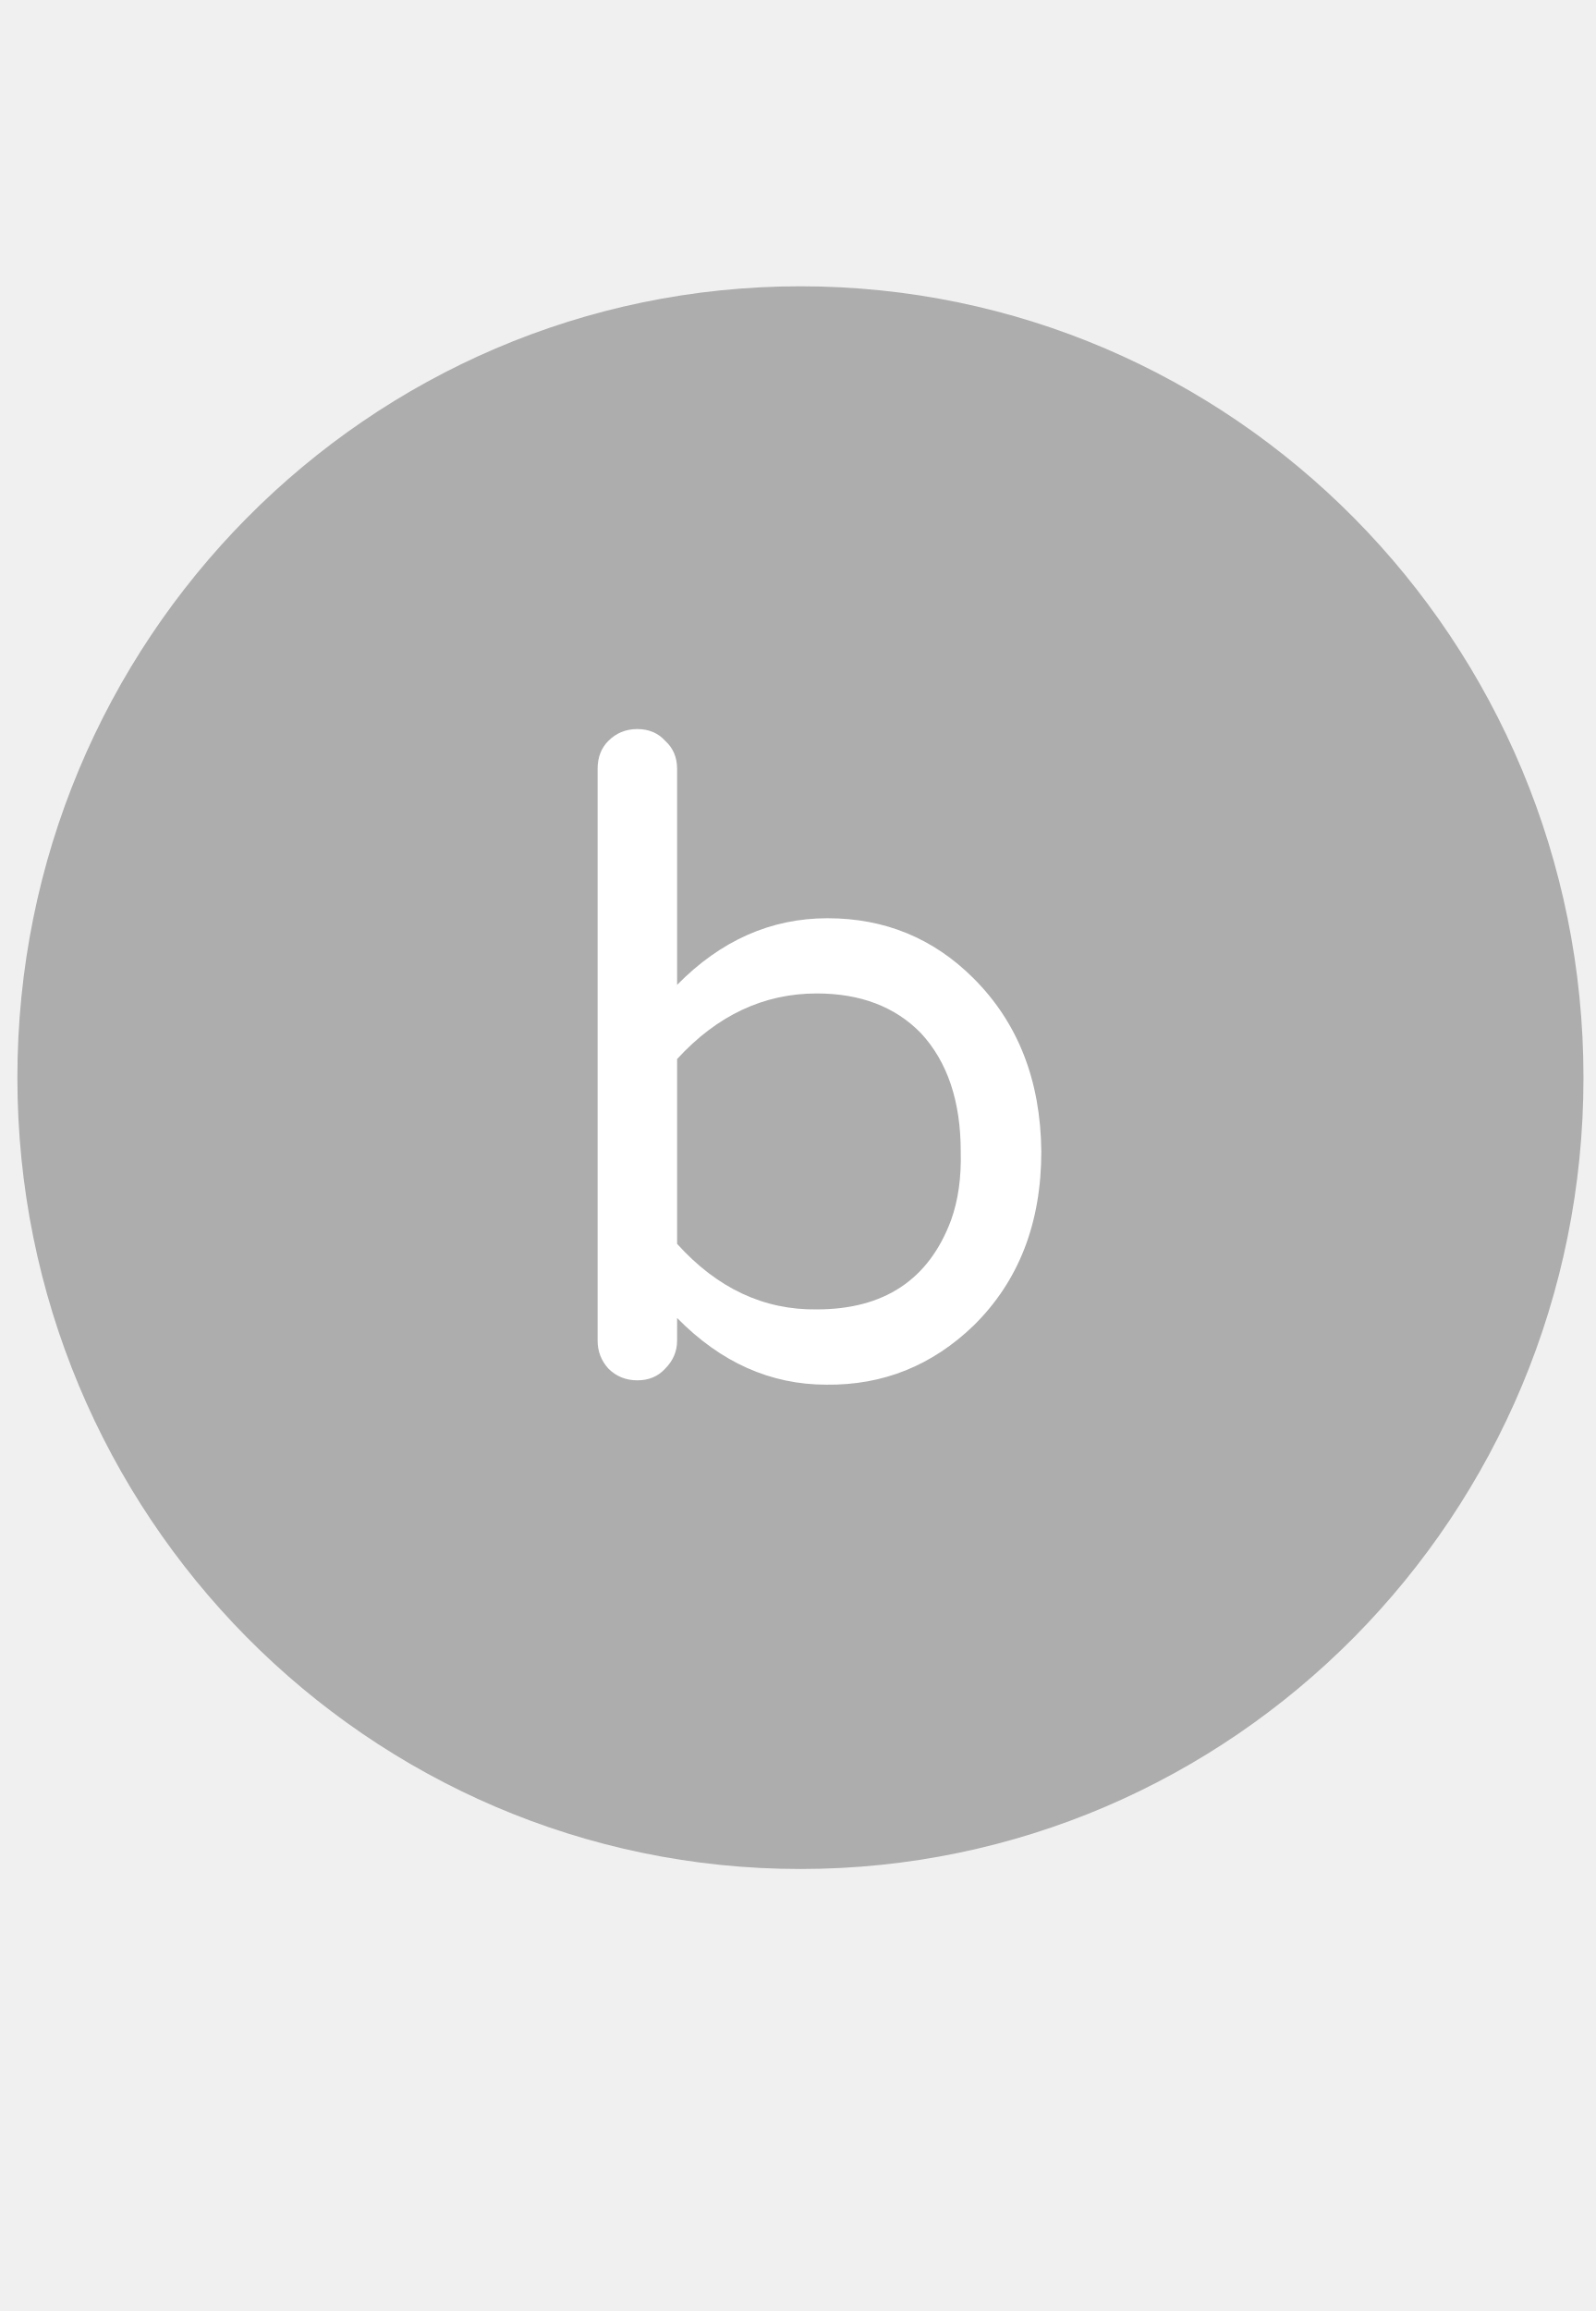
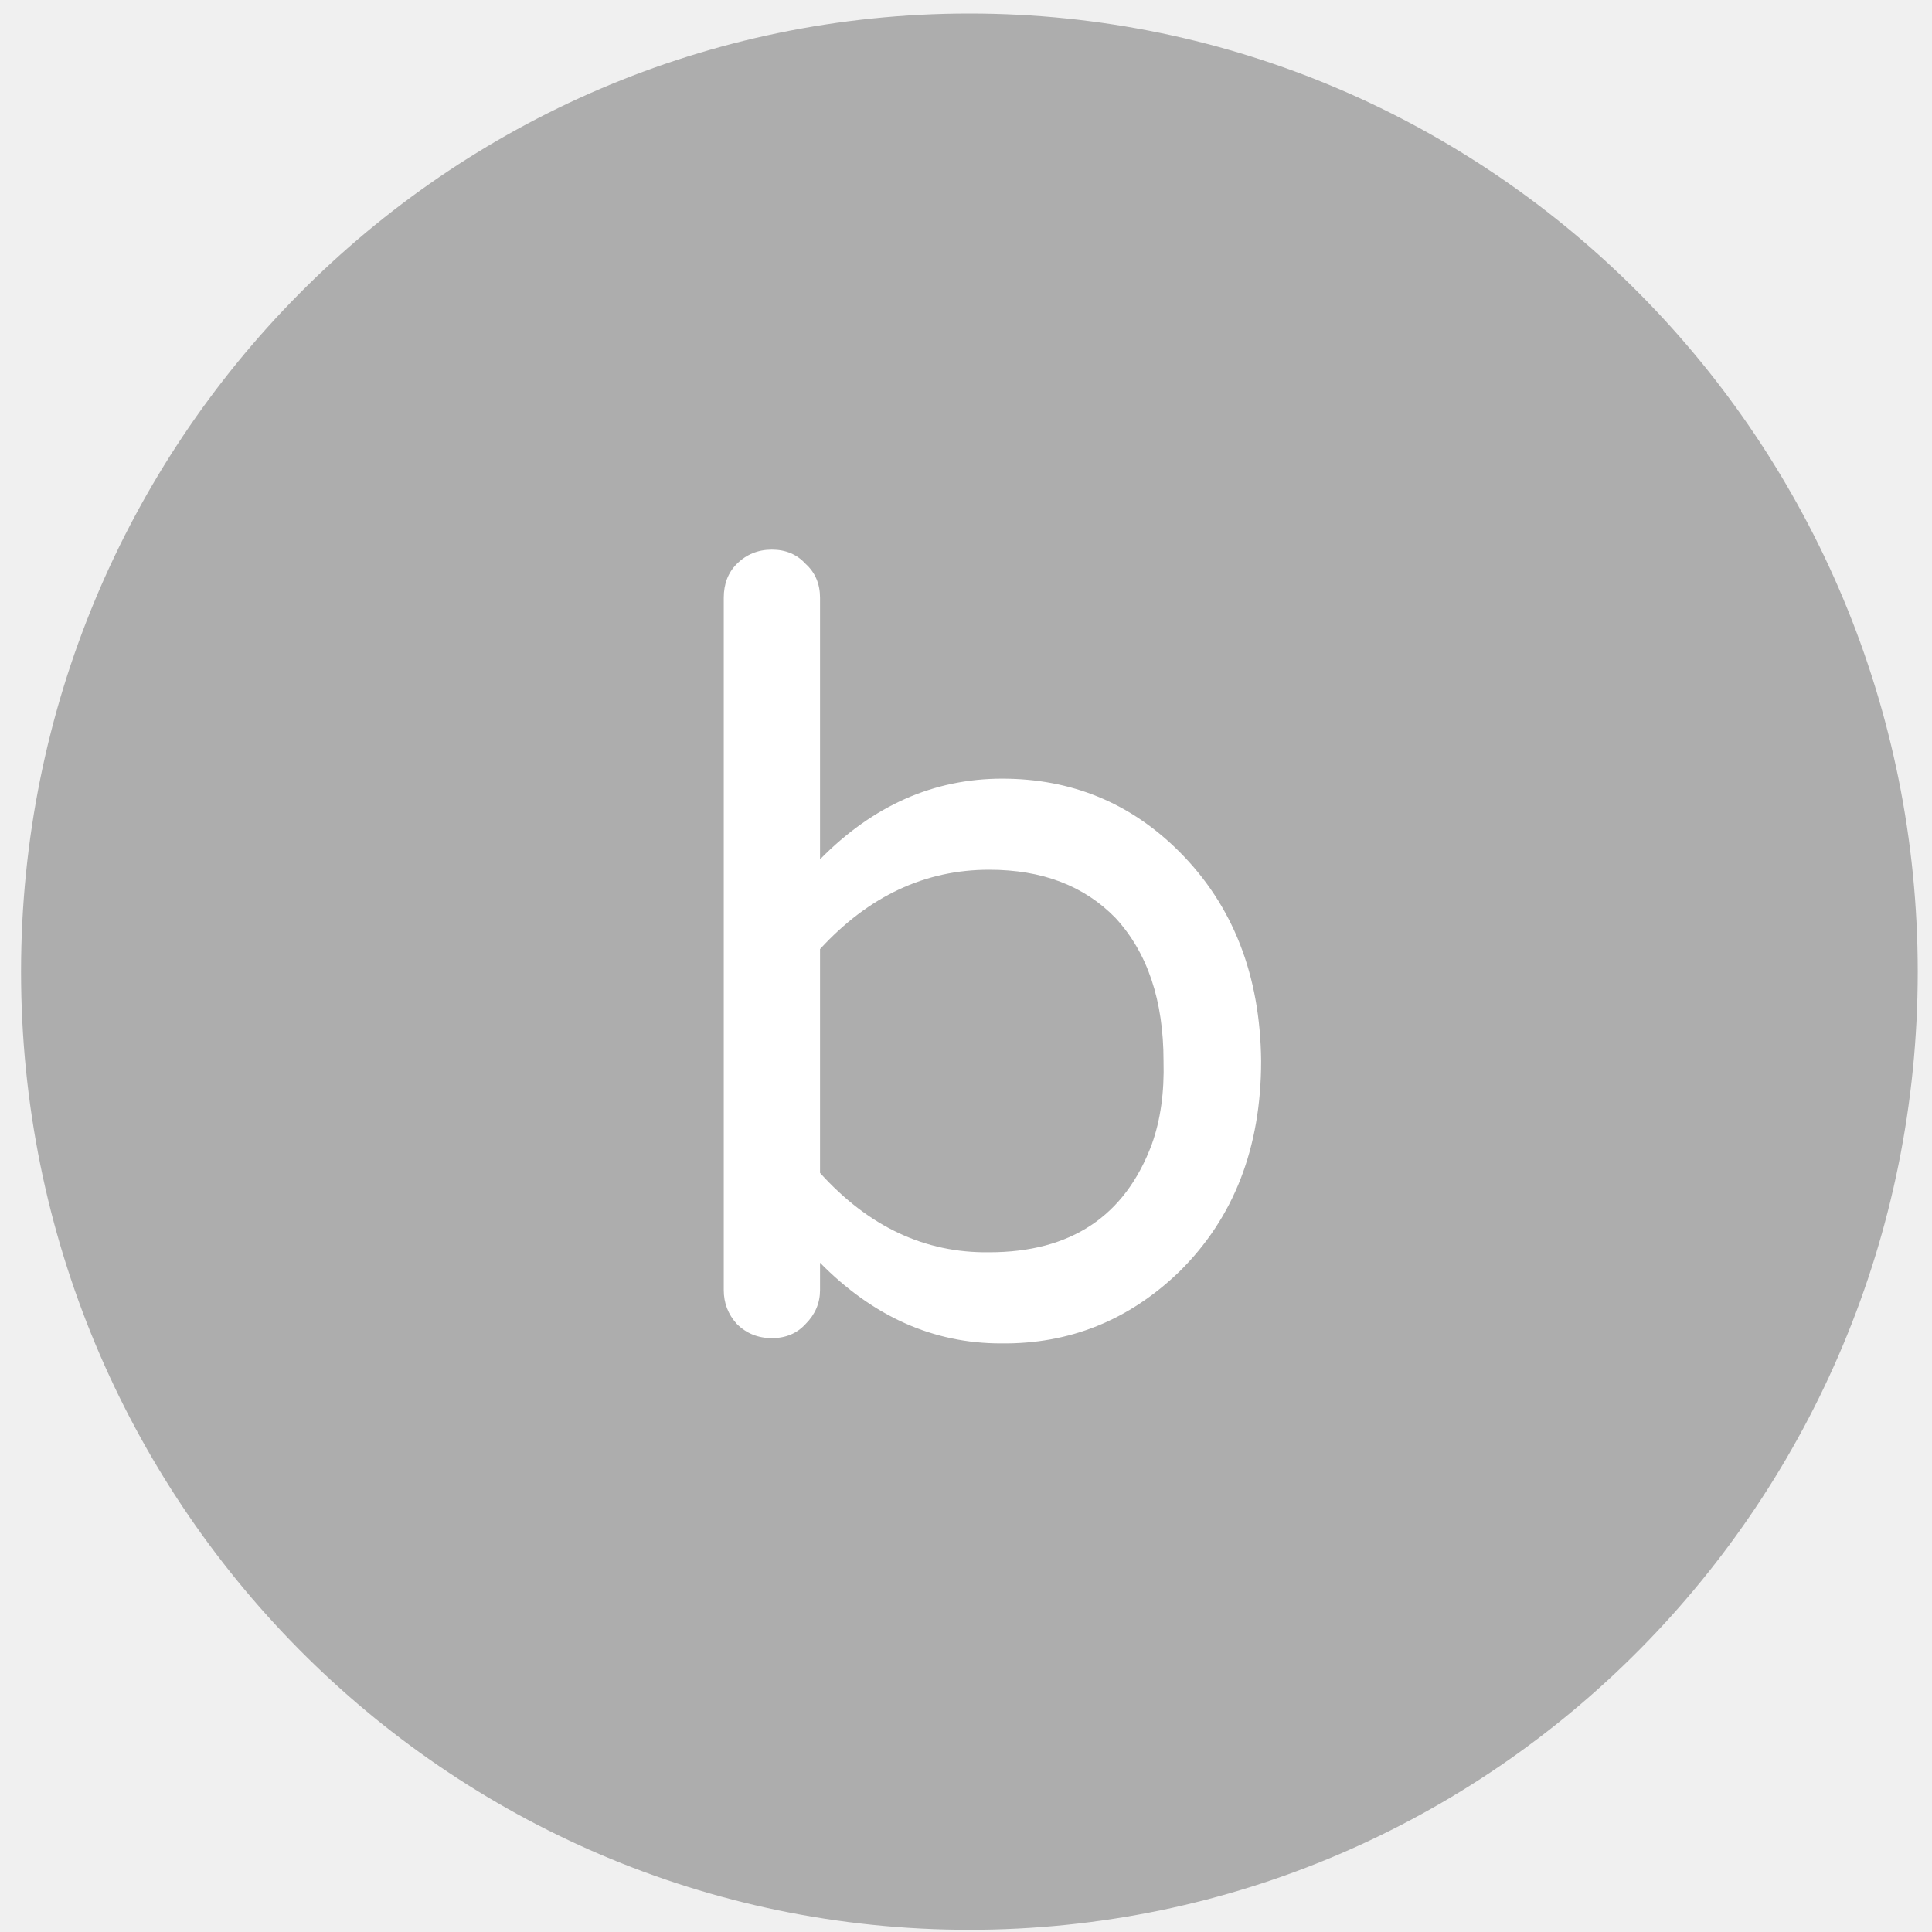
- <svg xmlns="http://www.w3.org/2000/svg" width="29" height="42" viewBox="0 0 29 42" fill="none">
-   <ellipse cx="14.551" cy="19.585" rx="14.235" ry="14.382" fill="black" fill-opacity="0.28" />
-   <path d="M12.309 17.899C13.103 17.092 14.015 16.688 15.043 16.688C16.085 16.688 16.97 17.052 17.7 17.782C18.507 18.589 18.917 19.637 18.93 20.926C18.93 22.228 18.52 23.283 17.7 24.09C16.944 24.819 16.052 25.177 15.024 25.165C14.008 25.165 13.103 24.761 12.309 23.953V24.364C12.309 24.559 12.237 24.728 12.094 24.872C11.964 25.015 11.795 25.086 11.586 25.086C11.378 25.086 11.202 25.015 11.059 24.872C10.929 24.728 10.864 24.559 10.864 24.364V13.973C10.864 13.765 10.929 13.595 11.059 13.465C11.202 13.322 11.378 13.25 11.586 13.25C11.795 13.25 11.964 13.322 12.094 13.465C12.237 13.595 12.309 13.765 12.309 13.973V17.899ZM12.309 22.606C13.038 23.413 13.884 23.81 14.848 23.797C16.072 23.797 16.886 23.257 17.289 22.176C17.42 21.812 17.478 21.395 17.465 20.926C17.465 20.015 17.224 19.299 16.743 18.778C16.274 18.296 15.642 18.055 14.848 18.055C13.884 18.055 13.038 18.452 12.309 19.247V22.606Z" fill="white" />
+ <svg xmlns="http://www.w3.org/2000/svg" width="29" height="29" viewBox="0 0 29 29" fill="none">
+   <ellipse cx="14.551" cy="14.585" rx="14.235" ry="14.382" fill="black" fill-opacity="0.28" />
+   <path d="M12.309 12.899C13.103 12.092 14.015 11.688 15.043 11.688C16.085 11.688 16.97 12.053 17.7 12.782C18.507 13.589 18.917 14.637 18.93 15.926C18.93 17.228 18.52 18.283 17.7 19.09C16.944 19.819 16.052 20.177 15.024 20.165C14.008 20.165 13.103 19.761 12.309 18.954V19.364C12.309 19.559 12.237 19.728 12.094 19.872C11.964 20.015 11.795 20.086 11.586 20.086C11.378 20.086 11.202 20.015 11.059 19.872C10.929 19.728 10.864 19.559 10.864 19.364V8.973C10.864 8.765 10.929 8.595 11.059 8.465C11.202 8.322 11.378 8.25 11.586 8.25C11.795 8.25 11.964 8.322 12.094 8.465C12.237 8.595 12.309 8.765 12.309 8.973V12.899ZM12.309 17.606C13.038 18.413 13.884 18.81 14.848 18.797C16.072 18.797 16.886 18.257 17.289 17.176C17.42 16.812 17.478 16.395 17.465 15.926C17.465 15.015 17.224 14.299 16.743 13.778C16.274 13.296 15.642 13.055 14.848 13.055C13.884 13.055 13.038 13.452 12.309 14.246V17.606Z" fill="white" />
</svg>
